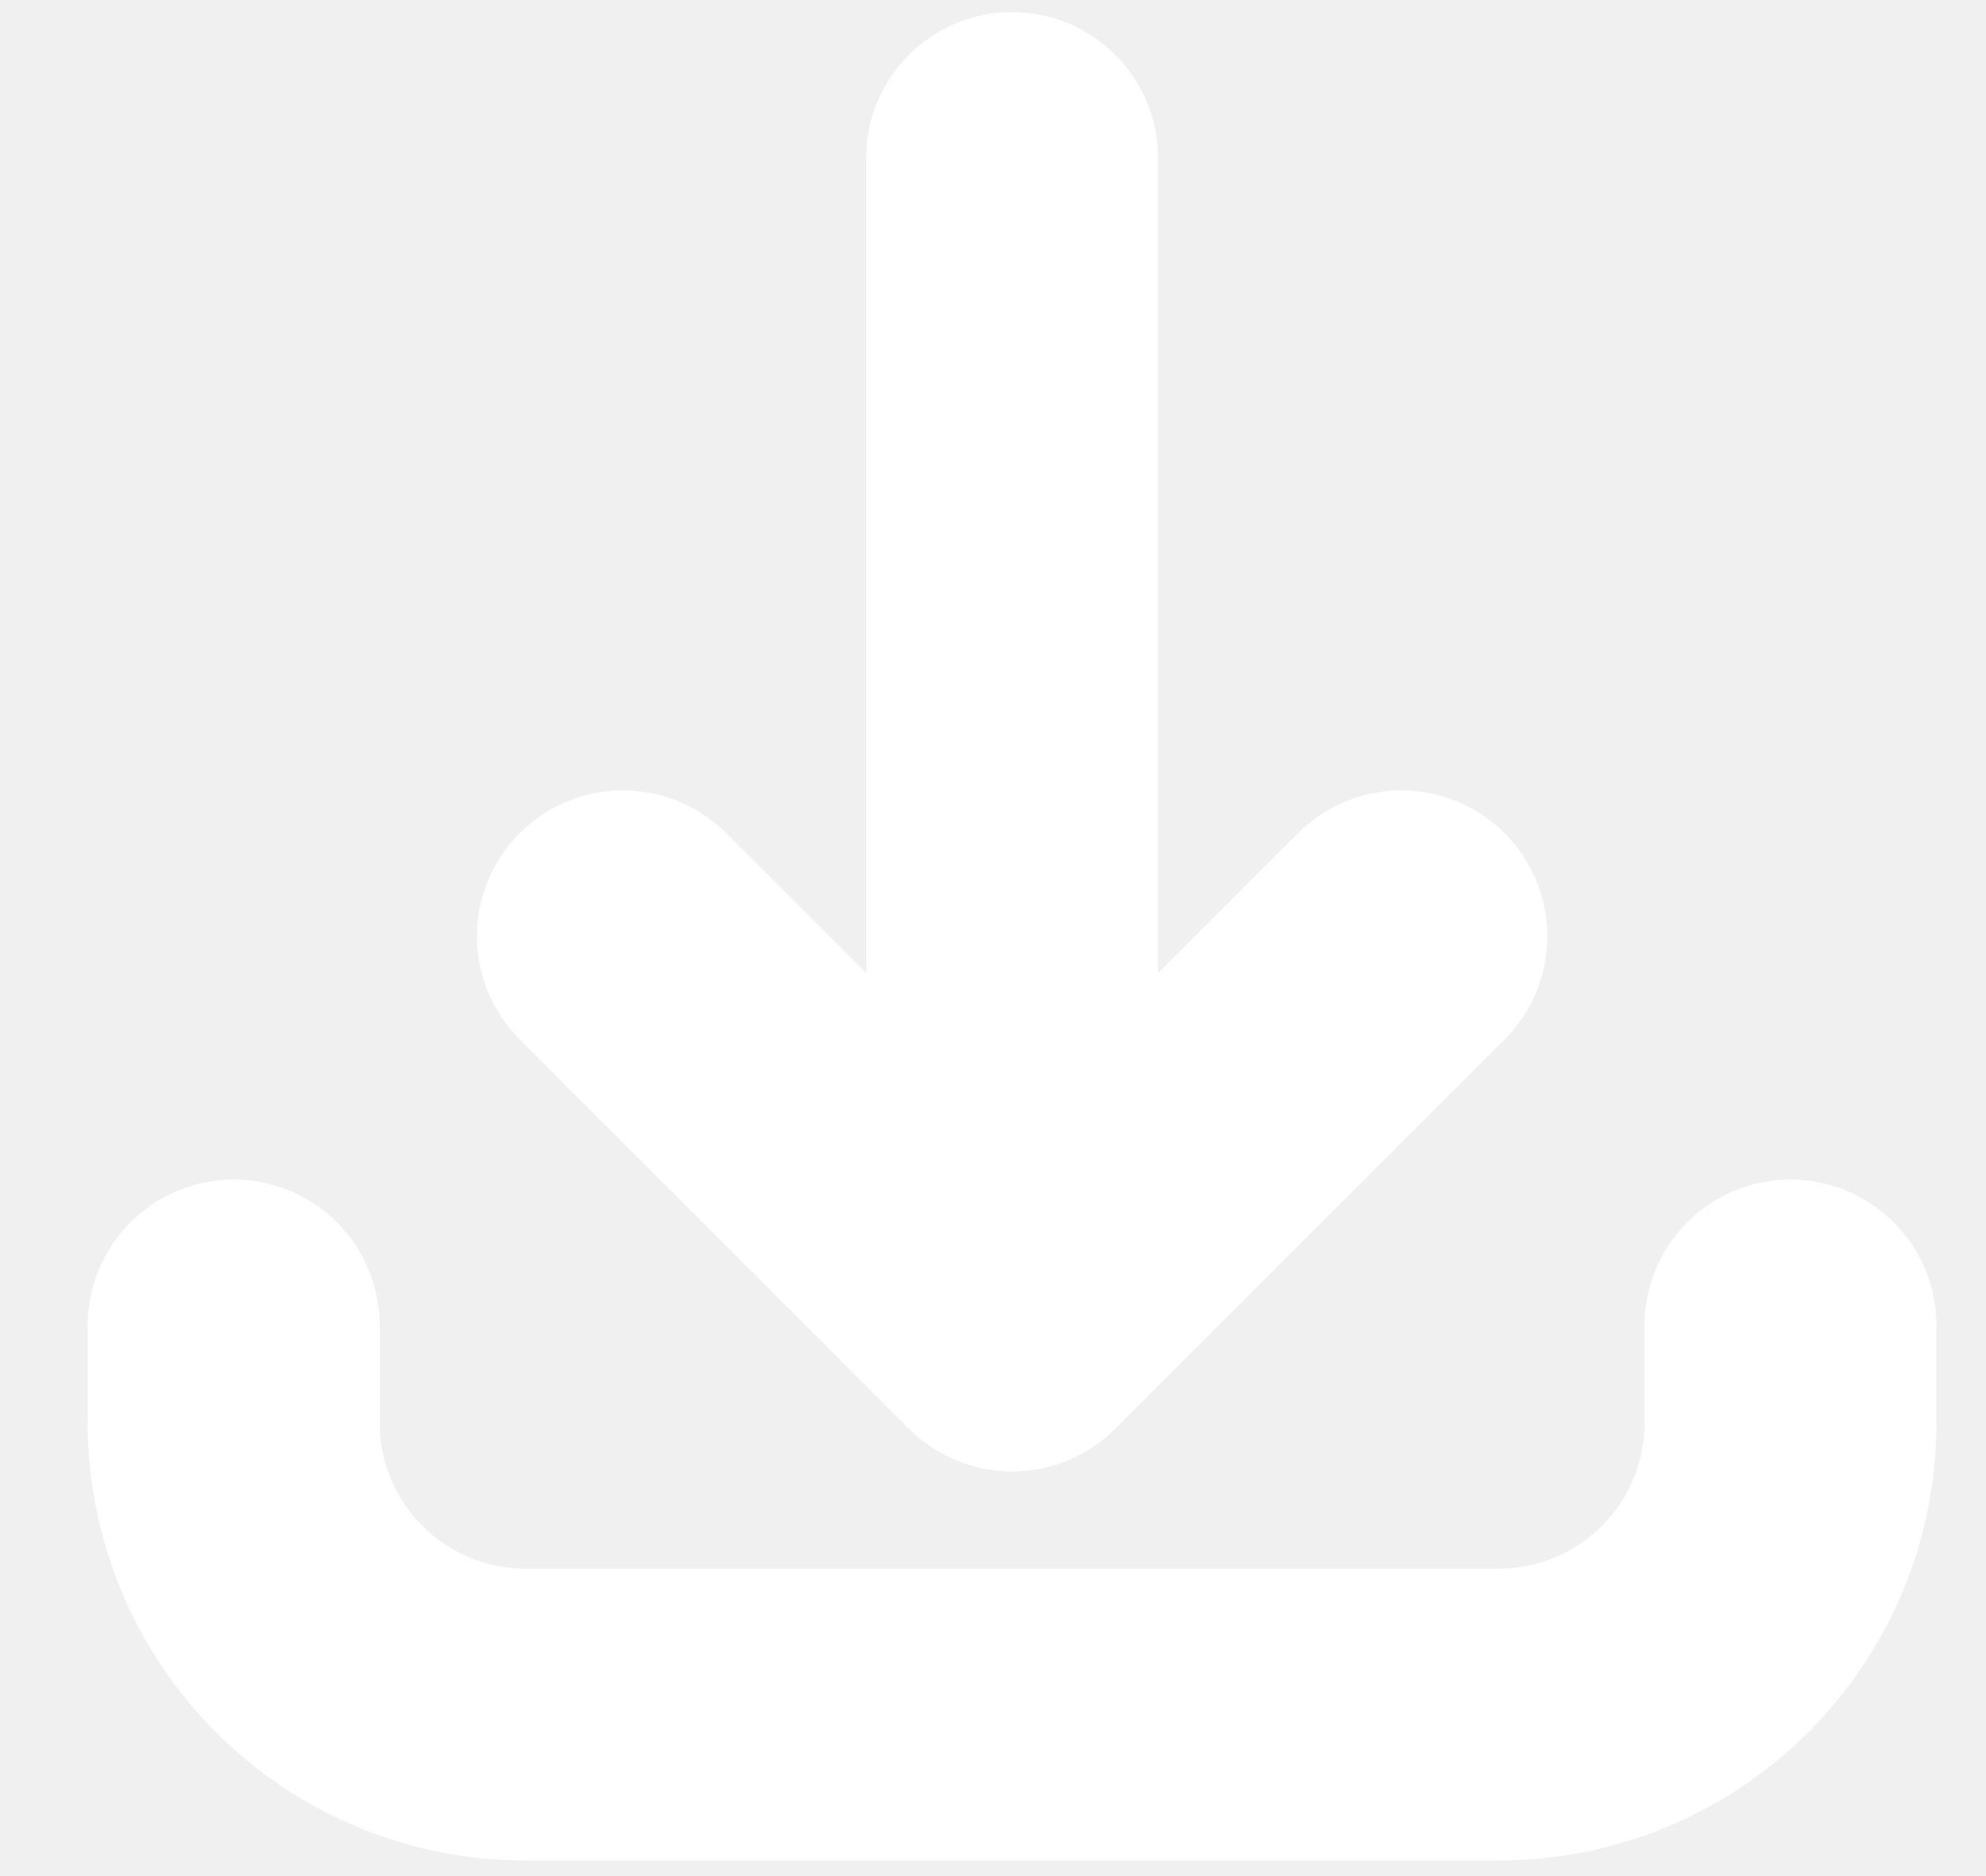
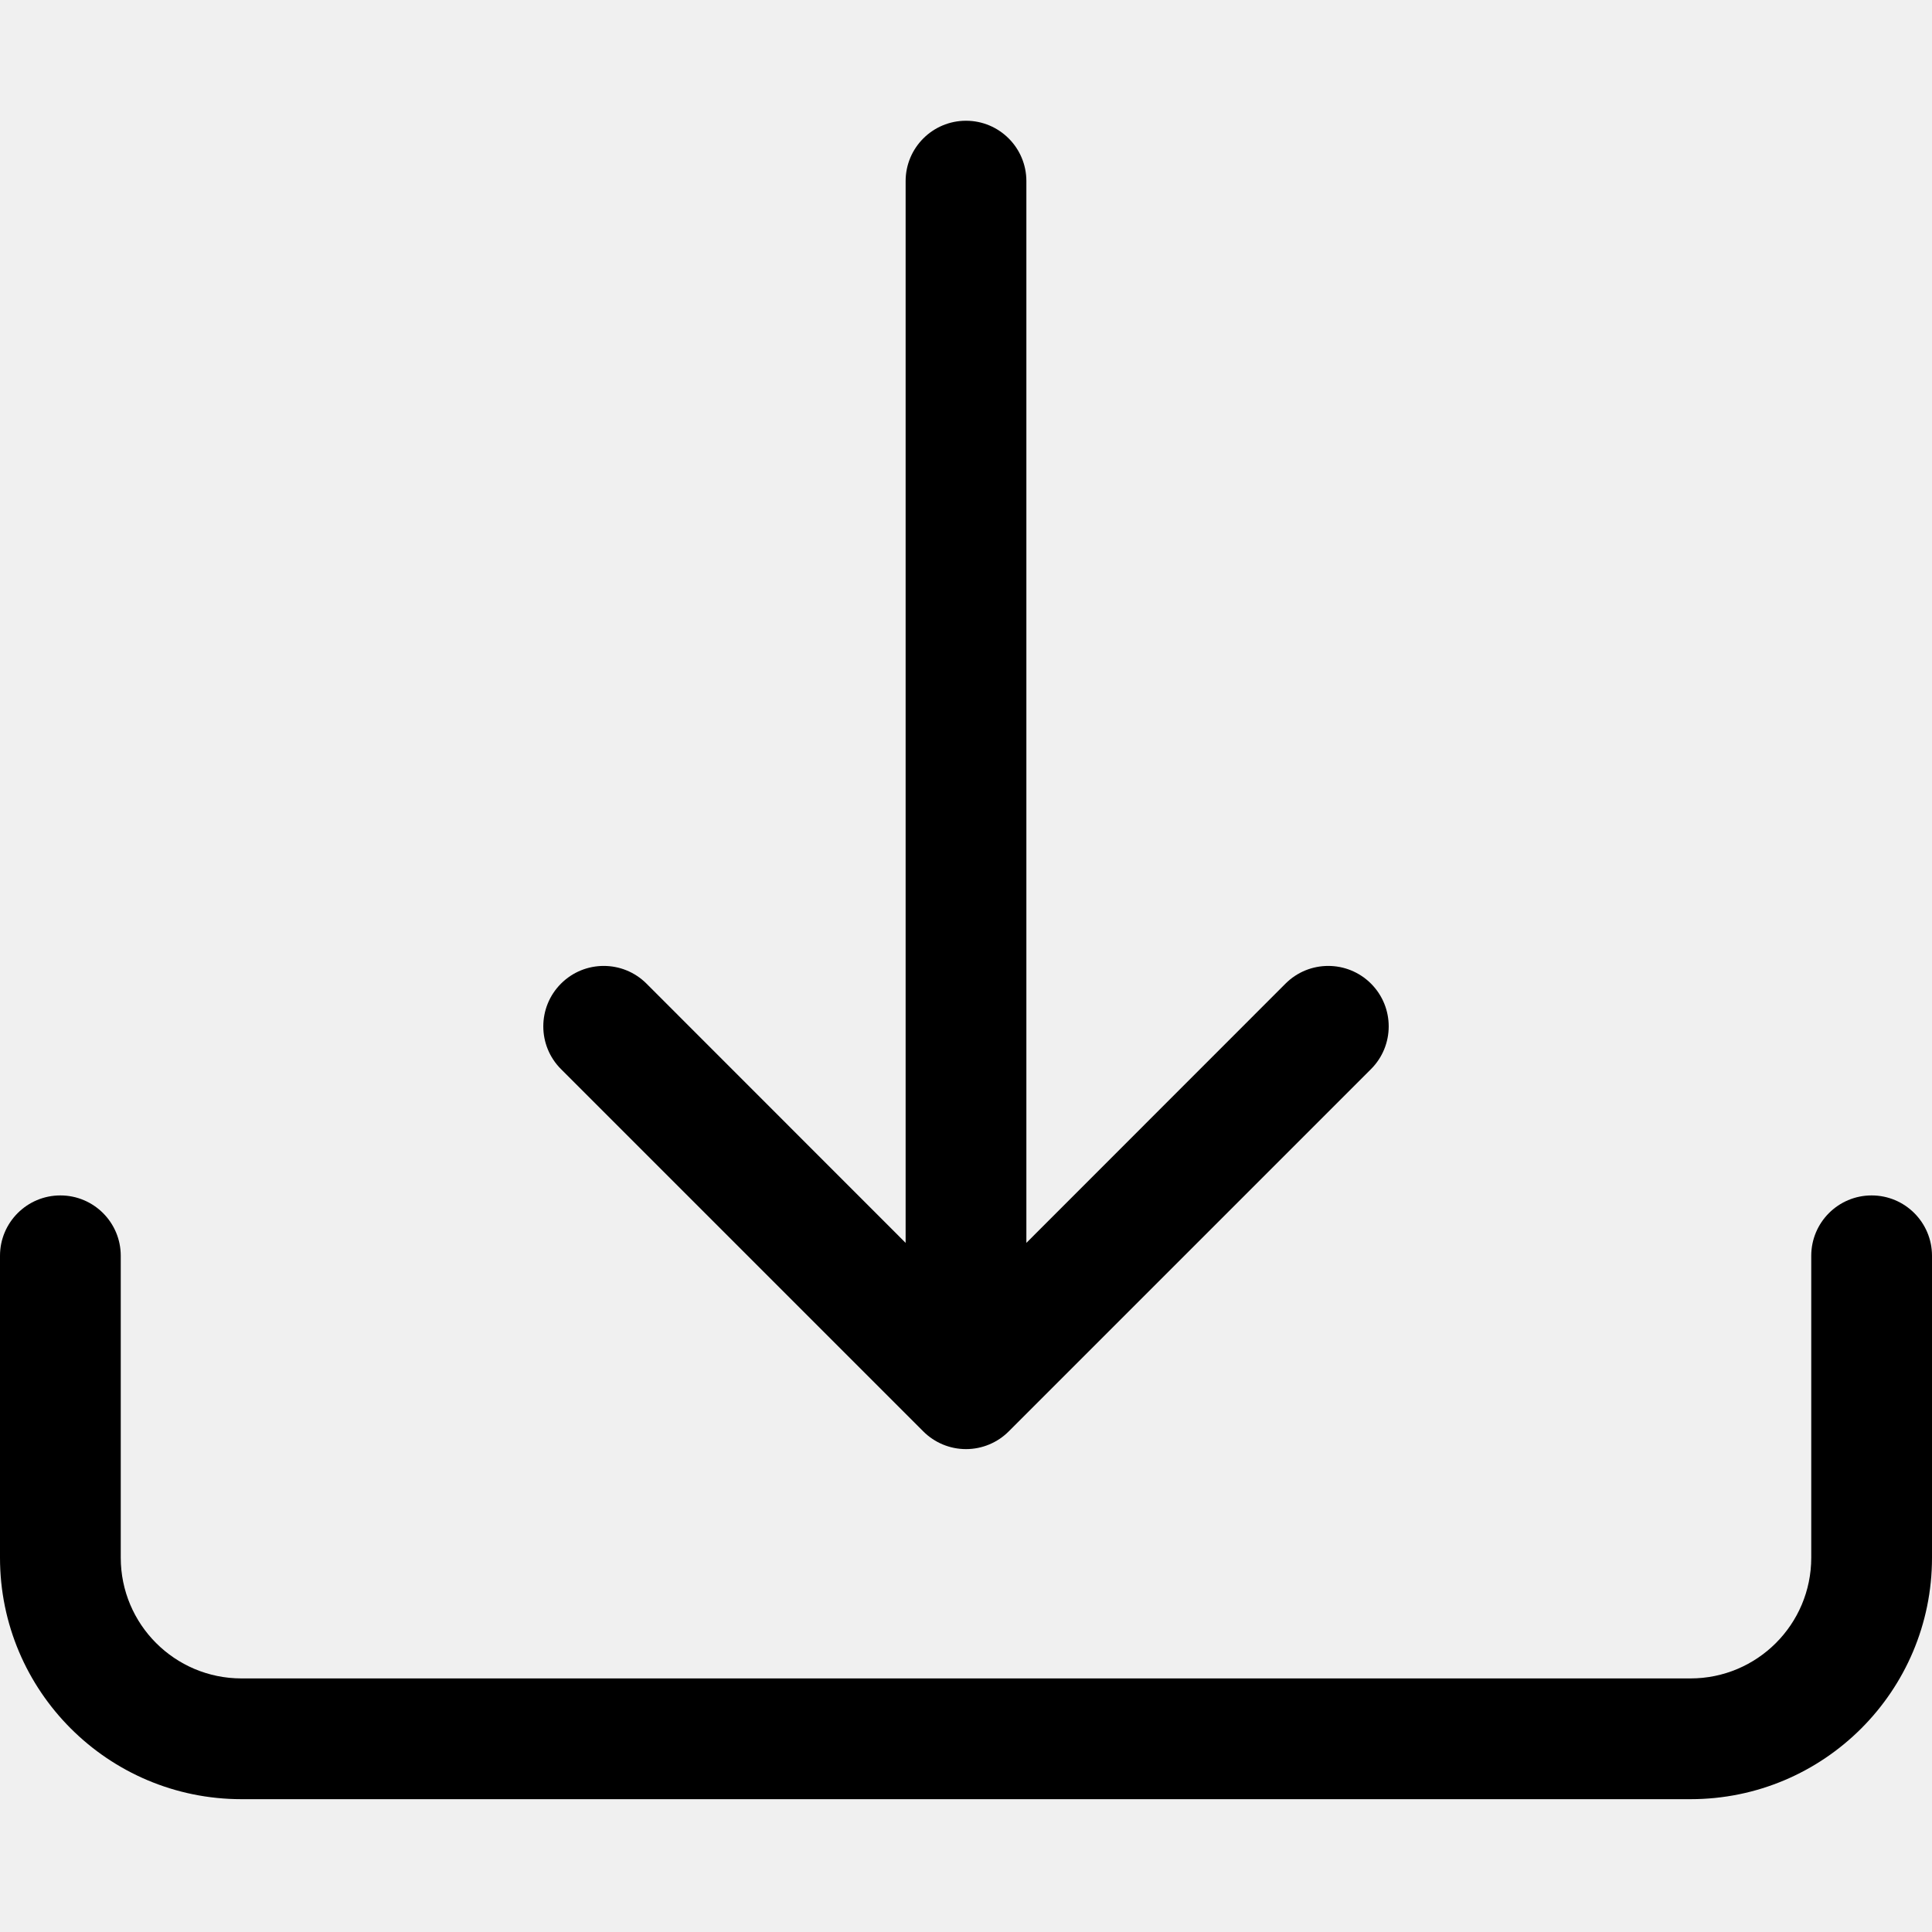
- <svg xmlns="http://www.w3.org/2000/svg" width="18" height="17" viewBox="0 0 18 17" fill="none">
-   <path d="M2.118 12.016V12.898C2.118 13.599 2.397 14.272 2.893 14.768C3.389 15.265 4.062 15.543 4.764 15.543H13.583C14.284 15.543 14.957 15.265 15.454 14.768C15.95 14.272 16.228 13.599 16.228 12.898V12.016M12.701 8.488L9.173 12.016M9.173 12.016L5.646 8.488M9.173 12.016V1.433" stroke="white" stroke-width="2.646" stroke-linecap="round" stroke-linejoin="round" />
+ <svg xmlns="http://www.w3.org/2000/svg" width="16" height="16" fill="currentColor" class="bi bi-download" viewBox="0 0 16 16">
+   <path d="M.5 9.9a.5.5 0 0 1 .5.5v2.5a1 1 0 0 0 1 1h12a1 1 0 0 0 1-1v-2.5a.5.5 0 0 1 1 0v2.5a2 2 0 0 1-2 2H2a2 2 0 0 1-2-2v-2.5a.5.5 0 0 1 .5-.5z" />
+   <path d="M7.646 11.854a.5.5 0 0 0 .708 0l3-3a.5.5 0 0 0-.708-.708L8.5 10.293V1.5a.5.5 0 0 0-1 0v8.793L5.354 8.146a.5.5 0 1 0-.708.708l3 3z" />
</svg>
